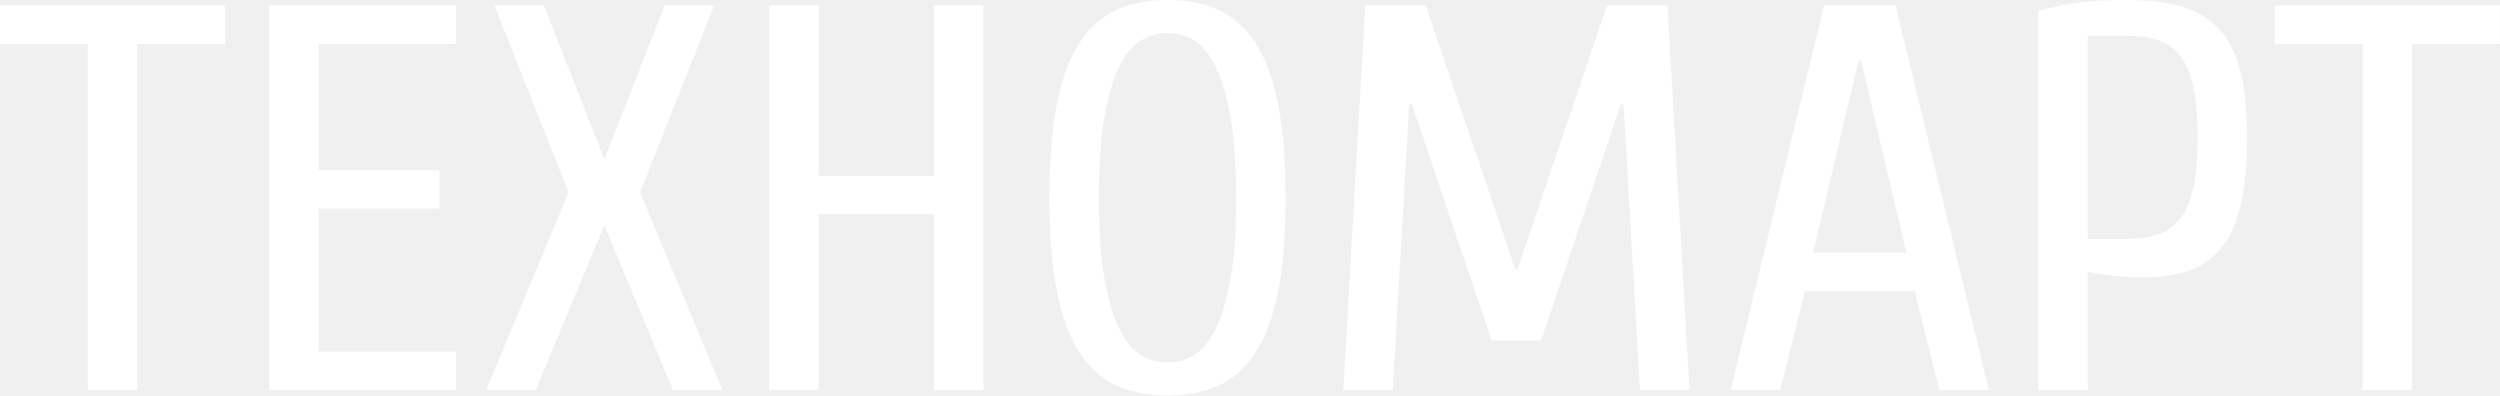
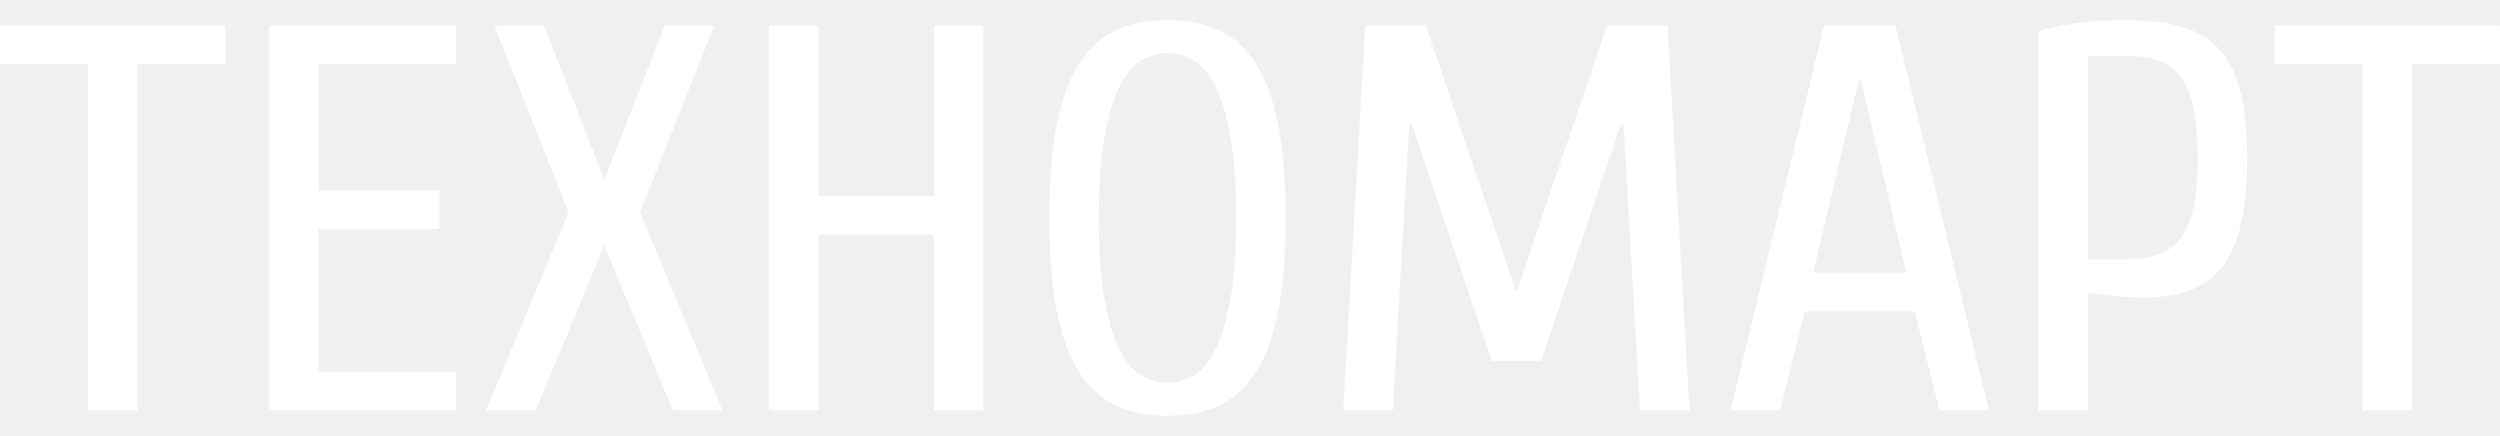
- <svg xmlns="http://www.w3.org/2000/svg" preserveAspectRatio="xMidYMid" width="136.5" height="21.59" viewBox="0 0 136.5 21.59">
+ <svg xmlns="http://www.w3.org/2000/svg" preserveAspectRatio="xMidYMid" width="109" height="19" viewBox="0 0 136.5 21.59">
  <defs>
    <style>
      .cls-1 {
        fill: #fff;
        fill-rule: evenodd;
      }
    </style>
  </defs>
  <path d="M131.694,2.397 L131.694,21.297 L128.994,21.297 L128.994,2.397 L124.194,2.397 L124.194,0.297 L136.494,0.297 L136.494,2.397 L131.694,2.397 ZM121.299,13.512 C120.829,14.102 120.239,14.522 119.529,14.772 C118.819,15.022 117.974,15.147 116.994,15.147 C116.534,15.147 116.014,15.117 115.434,15.057 C114.854,14.997 114.374,14.927 113.994,14.847 L113.994,21.297 L111.294,21.297 L111.294,0.597 C112.054,0.377 112.819,0.222 113.589,0.132 C114.359,0.042 115.194,-0.003 116.094,-0.003 C117.294,-0.003 118.314,0.122 119.154,0.372 C119.994,0.622 120.674,1.037 121.194,1.617 C121.714,2.197 122.094,2.967 122.334,3.927 C122.574,4.887 122.694,6.077 122.694,7.497 C122.694,8.957 122.579,10.177 122.349,11.157 C122.119,12.137 121.769,12.922 121.299,13.512 ZM119.769,4.797 C119.619,4.077 119.384,3.507 119.064,3.087 C118.744,2.667 118.339,2.372 117.849,2.202 C117.359,2.032 116.774,1.947 116.094,1.947 L113.994,1.947 L113.994,13.047 L116.094,13.047 C116.774,13.047 117.359,12.962 117.849,12.792 C118.339,12.622 118.744,12.327 119.064,11.907 C119.384,11.487 119.619,10.917 119.769,10.197 C119.919,9.477 119.994,8.577 119.994,7.497 C119.994,6.417 119.919,5.517 119.769,4.797 ZM104.544,15.897 L98.544,15.897 L97.194,21.297 L94.494,21.297 L99.594,0.297 L103.494,0.297 L108.594,21.297 L105.894,21.297 L104.544,15.897 ZM101.604,3.297 L101.484,3.297 L98.994,13.797 L104.094,13.797 L101.604,3.297 ZM88.644,5.697 L88.494,5.697 L84.144,18.597 L81.444,18.597 L77.094,5.697 L76.944,5.697 L76.044,21.297 L73.344,21.297 L74.544,0.297 L77.844,0.297 L82.734,14.697 L82.854,14.697 L87.744,0.297 L91.044,0.297 L92.244,21.297 L89.544,21.297 L88.644,5.697 ZM68.484,19.347 C67.924,20.167 67.249,20.747 66.459,21.087 C65.669,21.427 64.764,21.597 63.744,21.597 C62.724,21.597 61.819,21.427 61.029,21.087 C60.239,20.747 59.564,20.167 59.004,19.347 C58.444,18.527 58.019,17.422 57.729,16.032 C57.439,14.642 57.294,12.897 57.294,10.797 C57.294,8.697 57.439,6.952 57.729,5.562 C58.019,4.172 58.444,3.067 59.004,2.247 C59.564,1.427 60.239,0.847 61.029,0.507 C61.819,0.167 62.724,-0.003 63.744,-0.003 C64.764,-0.003 65.669,0.167 66.459,0.507 C67.249,0.847 67.924,1.427 68.484,2.247 C69.044,3.067 69.469,4.172 69.759,5.562 C70.049,6.952 70.194,8.697 70.194,10.797 C70.194,12.897 70.049,14.642 69.759,16.032 C69.469,17.422 69.044,18.527 68.484,19.347 ZM67.179,6.357 C66.969,5.197 66.694,4.277 66.354,3.597 C66.014,2.917 65.614,2.447 65.154,2.187 C64.694,1.927 64.224,1.797 63.744,1.797 C63.264,1.797 62.794,1.927 62.334,2.187 C61.874,2.447 61.474,2.917 61.134,3.597 C60.794,4.277 60.519,5.197 60.309,6.357 C60.099,7.517 59.994,8.997 59.994,10.797 C59.994,12.597 60.099,14.077 60.309,15.237 C60.519,16.397 60.794,17.317 61.134,17.997 C61.474,18.677 61.874,19.147 62.334,19.407 C62.794,19.667 63.264,19.797 63.744,19.797 C64.224,19.797 64.694,19.667 65.154,19.407 C65.614,19.147 66.014,18.677 66.354,17.997 C66.694,17.317 66.969,16.397 67.179,15.237 C67.389,14.077 67.494,12.597 67.494,10.797 C67.494,8.997 67.389,7.517 67.179,6.357 ZM50.994,11.697 L44.694,11.697 L44.694,21.297 L41.994,21.297 L41.994,0.297 L44.694,0.297 L44.694,9.597 L50.994,9.597 L50.994,0.297 L53.694,0.297 L53.694,21.297 L50.994,21.297 L50.994,11.697 ZM36.745,21.297 L32.995,12.297 L29.245,21.297 L26.545,21.297 L31.045,10.497 L26.995,0.297 L29.695,0.297 L32.995,8.697 L36.295,0.297 L38.995,0.297 L34.945,10.497 L39.445,21.297 L36.745,21.297 ZM14.695,0.297 L24.895,0.297 L24.895,2.397 L17.395,2.397 L17.395,9.297 L23.995,9.297 L23.995,11.397 L17.395,11.397 L17.395,19.197 L24.895,19.197 L24.895,21.297 L14.695,21.297 L14.695,0.297 ZM7.495,21.297 L4.795,21.297 L4.795,2.397 L-0.005,2.397 L-0.005,0.297 L12.295,0.297 L12.295,2.397 L7.495,2.397 L7.495,21.297 Z" class="cls-1" />
</svg>
